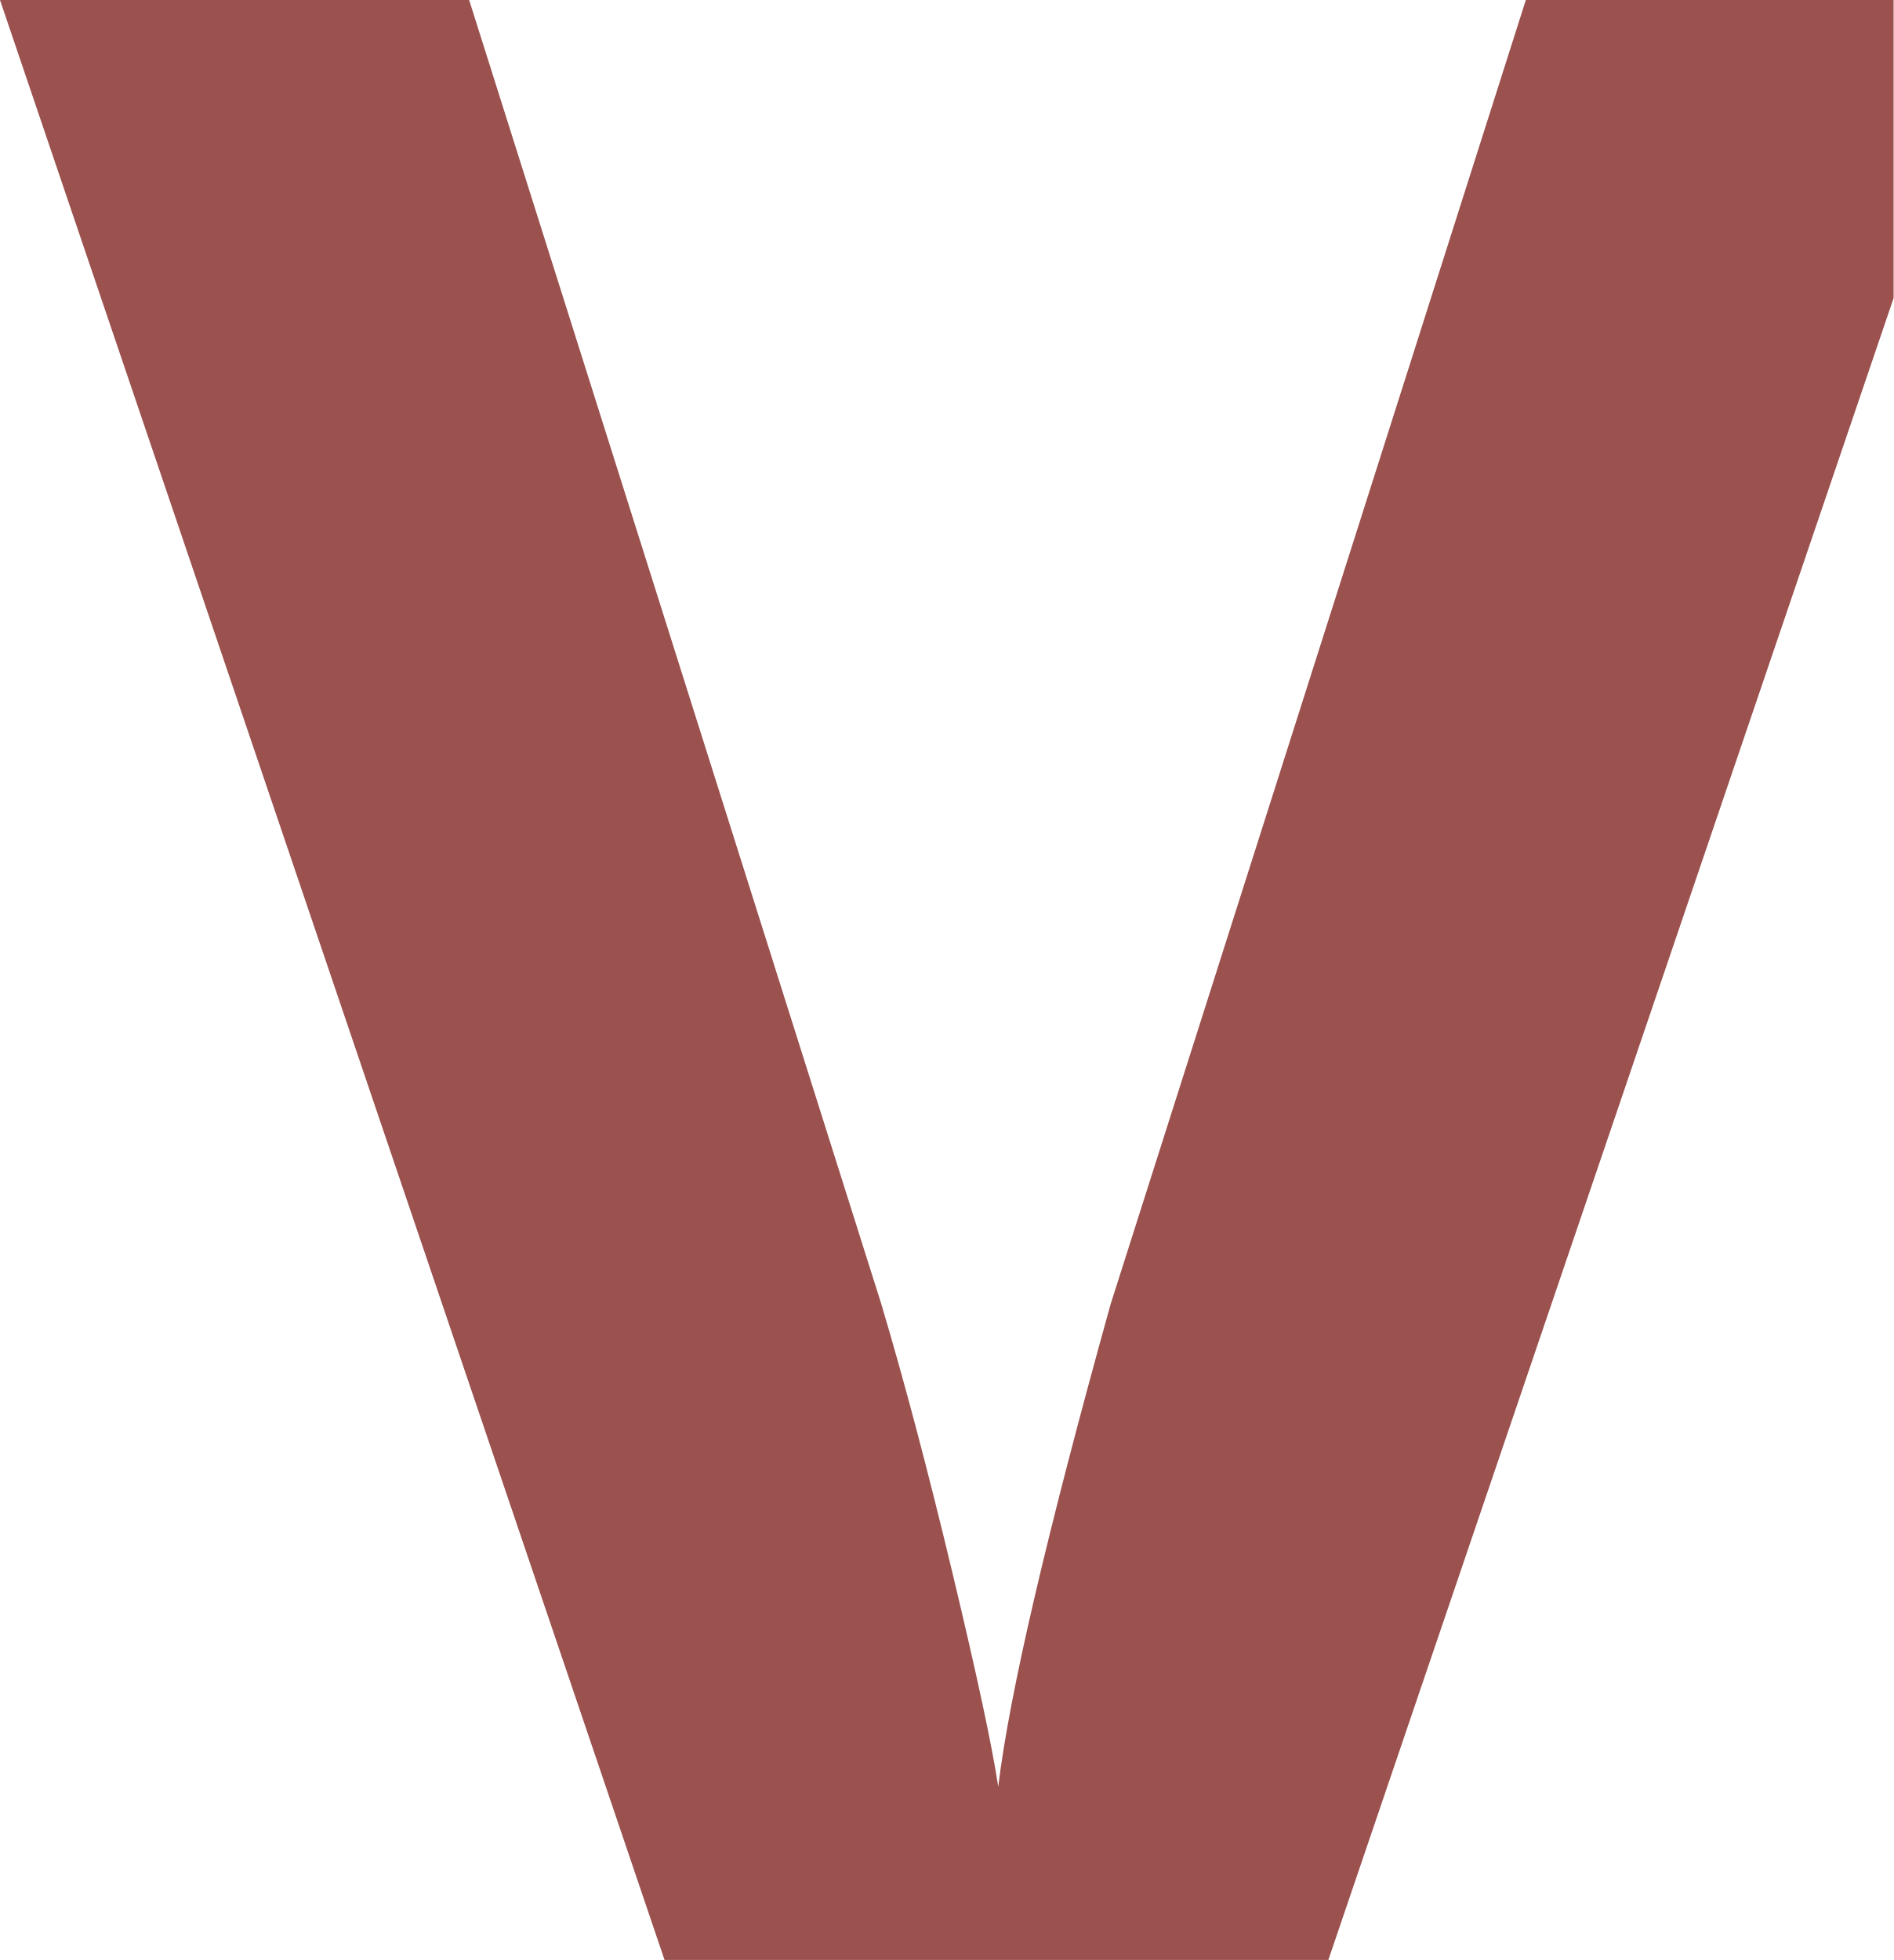
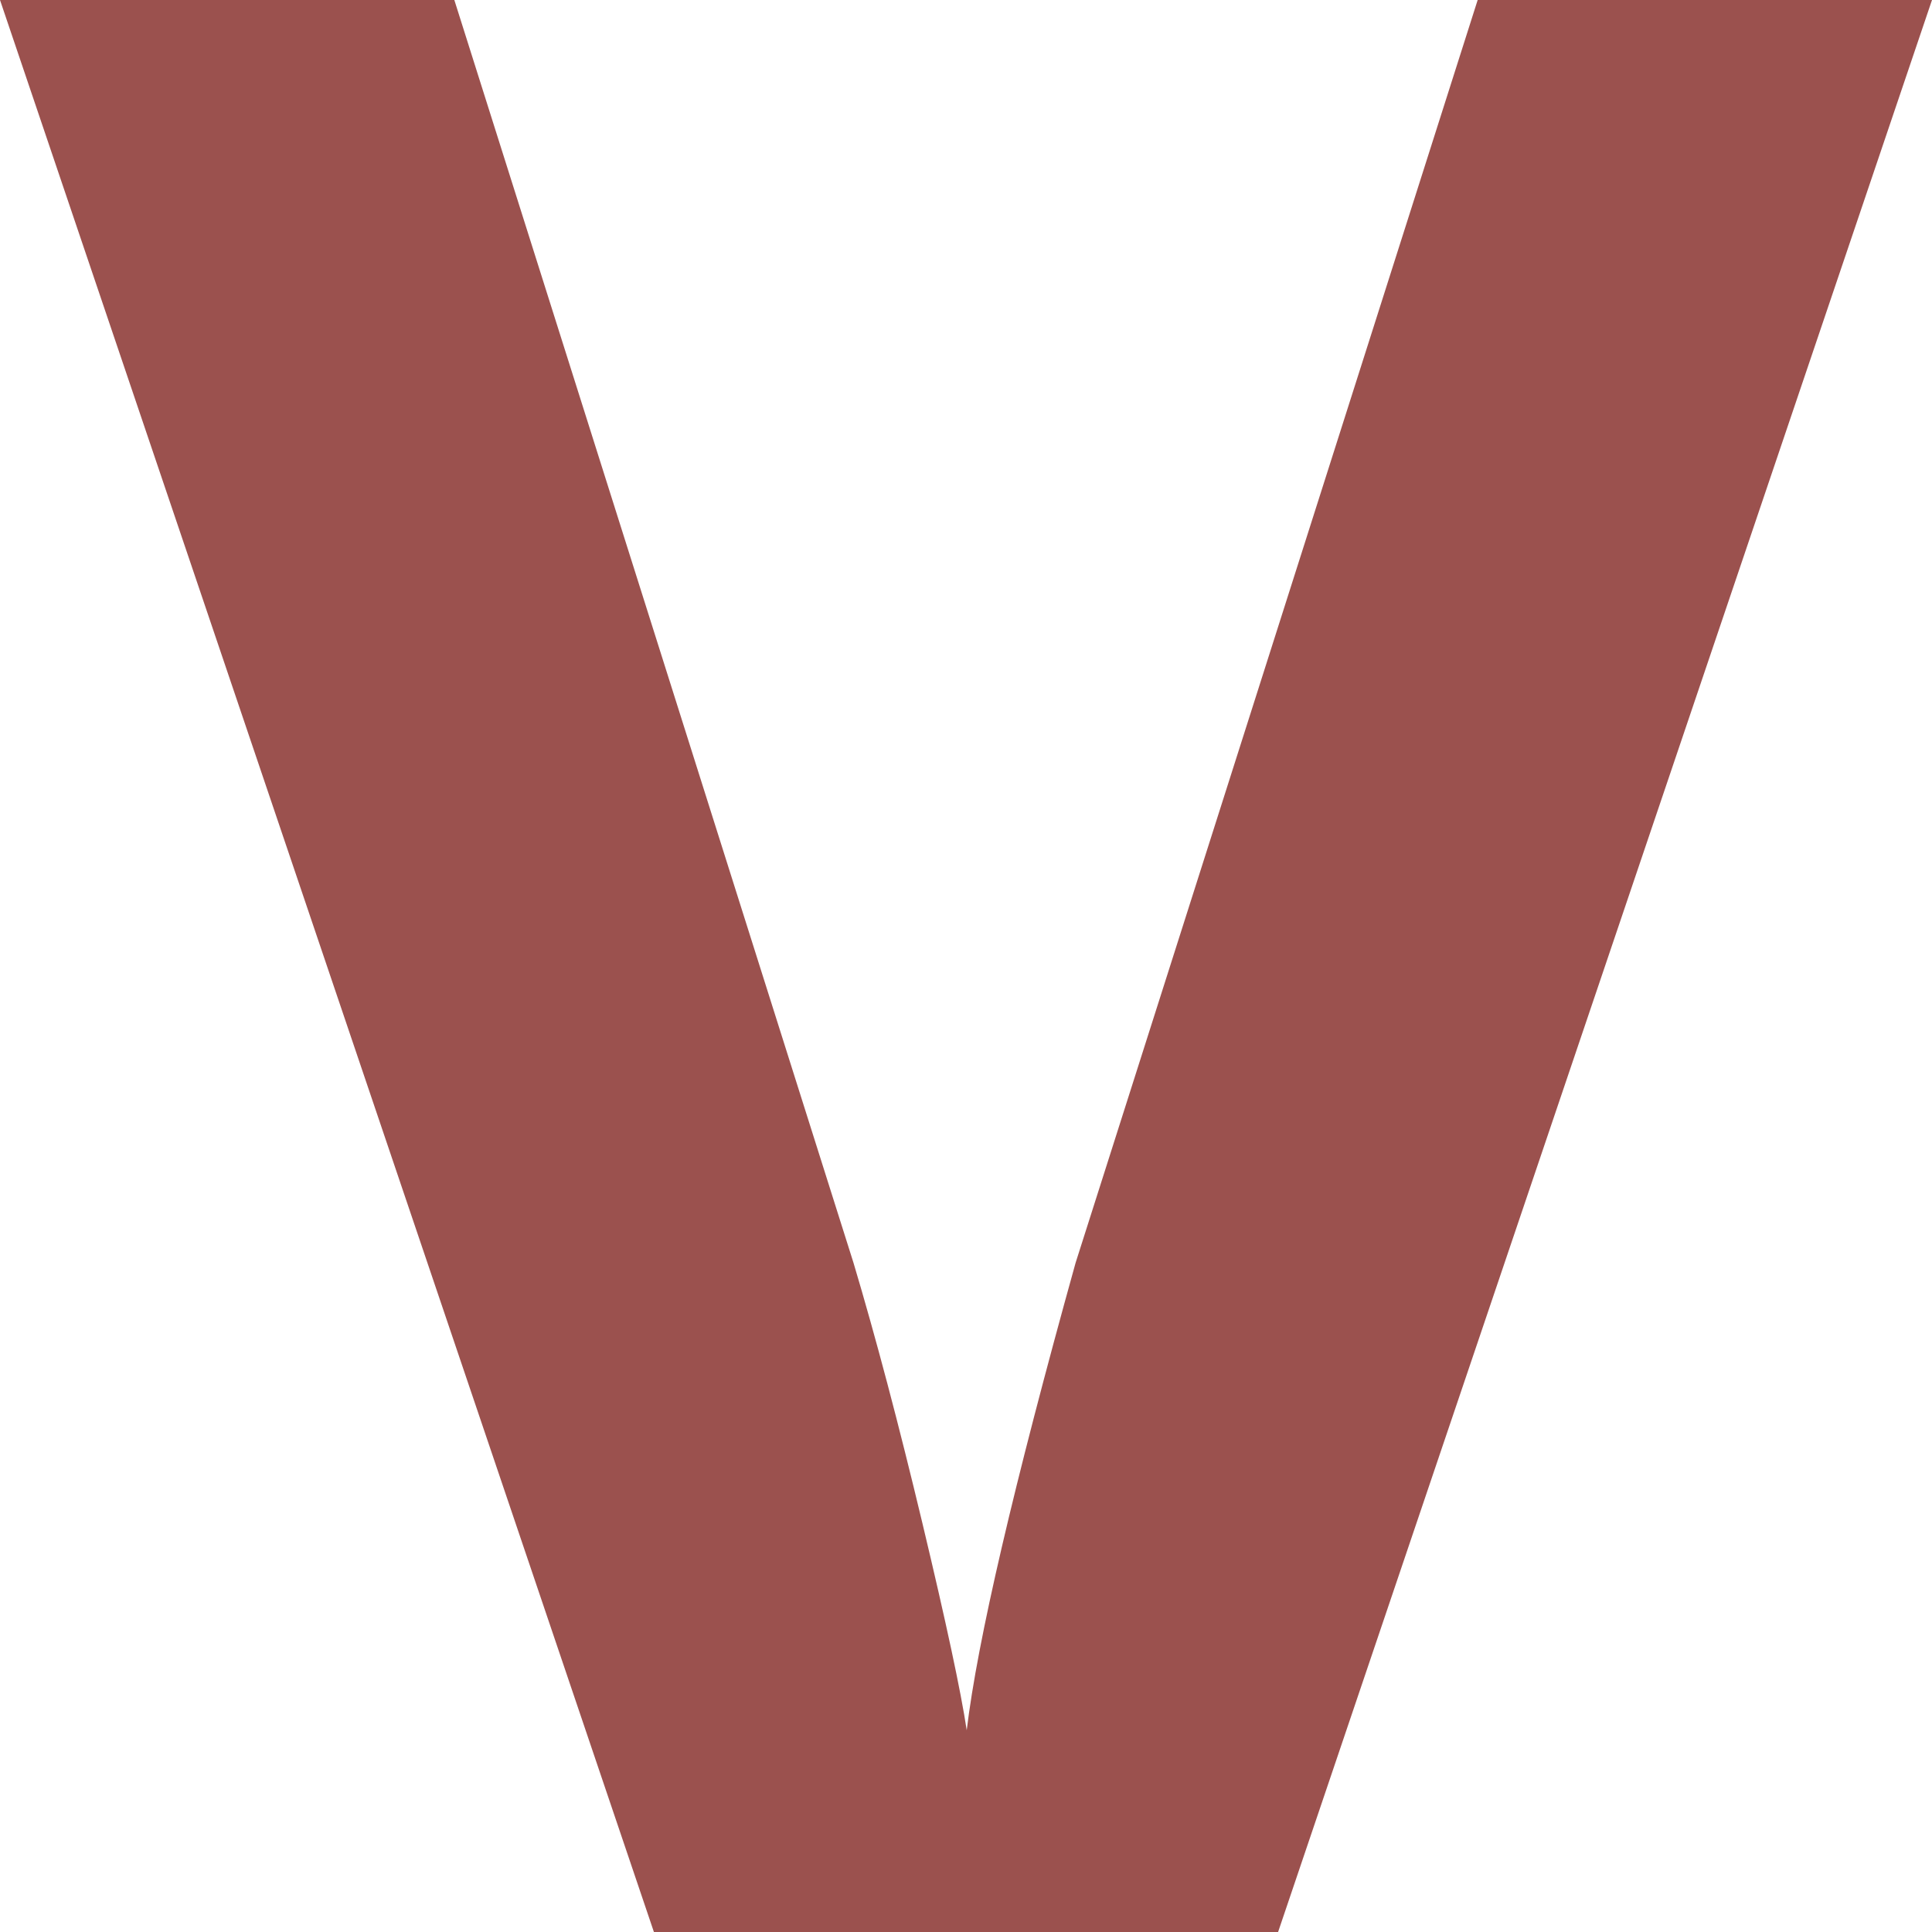
- <svg xmlns="http://www.w3.org/2000/svg" viewBox="0 0 1979.79 2049.04">
+ <svg xmlns="http://www.w3.org/2000/svg" viewBox="0 0 2207.79 2207.79">
  <g data-name="Ebene 2">
-     <path d="M1595.27 0h384.52v311.55l-591 1737.45h-694L0 0h490.49l430.94 1363.34q36 120.69 74.44 281.29t47.79 223.31q17.21-144.15 117.53-504.6z" fill="#7a1713" opacity=".75" data-name="Ebene 1" />
+     <path d="M1688.6 0h519.19l-747.25 2207.79H747.25L0 0h519.19l456.15 1443.11q38.16 127.73 78.79 297.74t50.59 236.37q18.26-152.6 124.41-534.11z" fill="#7a1713" opacity=".75" data-name="Ebene 1" />
  </g>
</svg>
